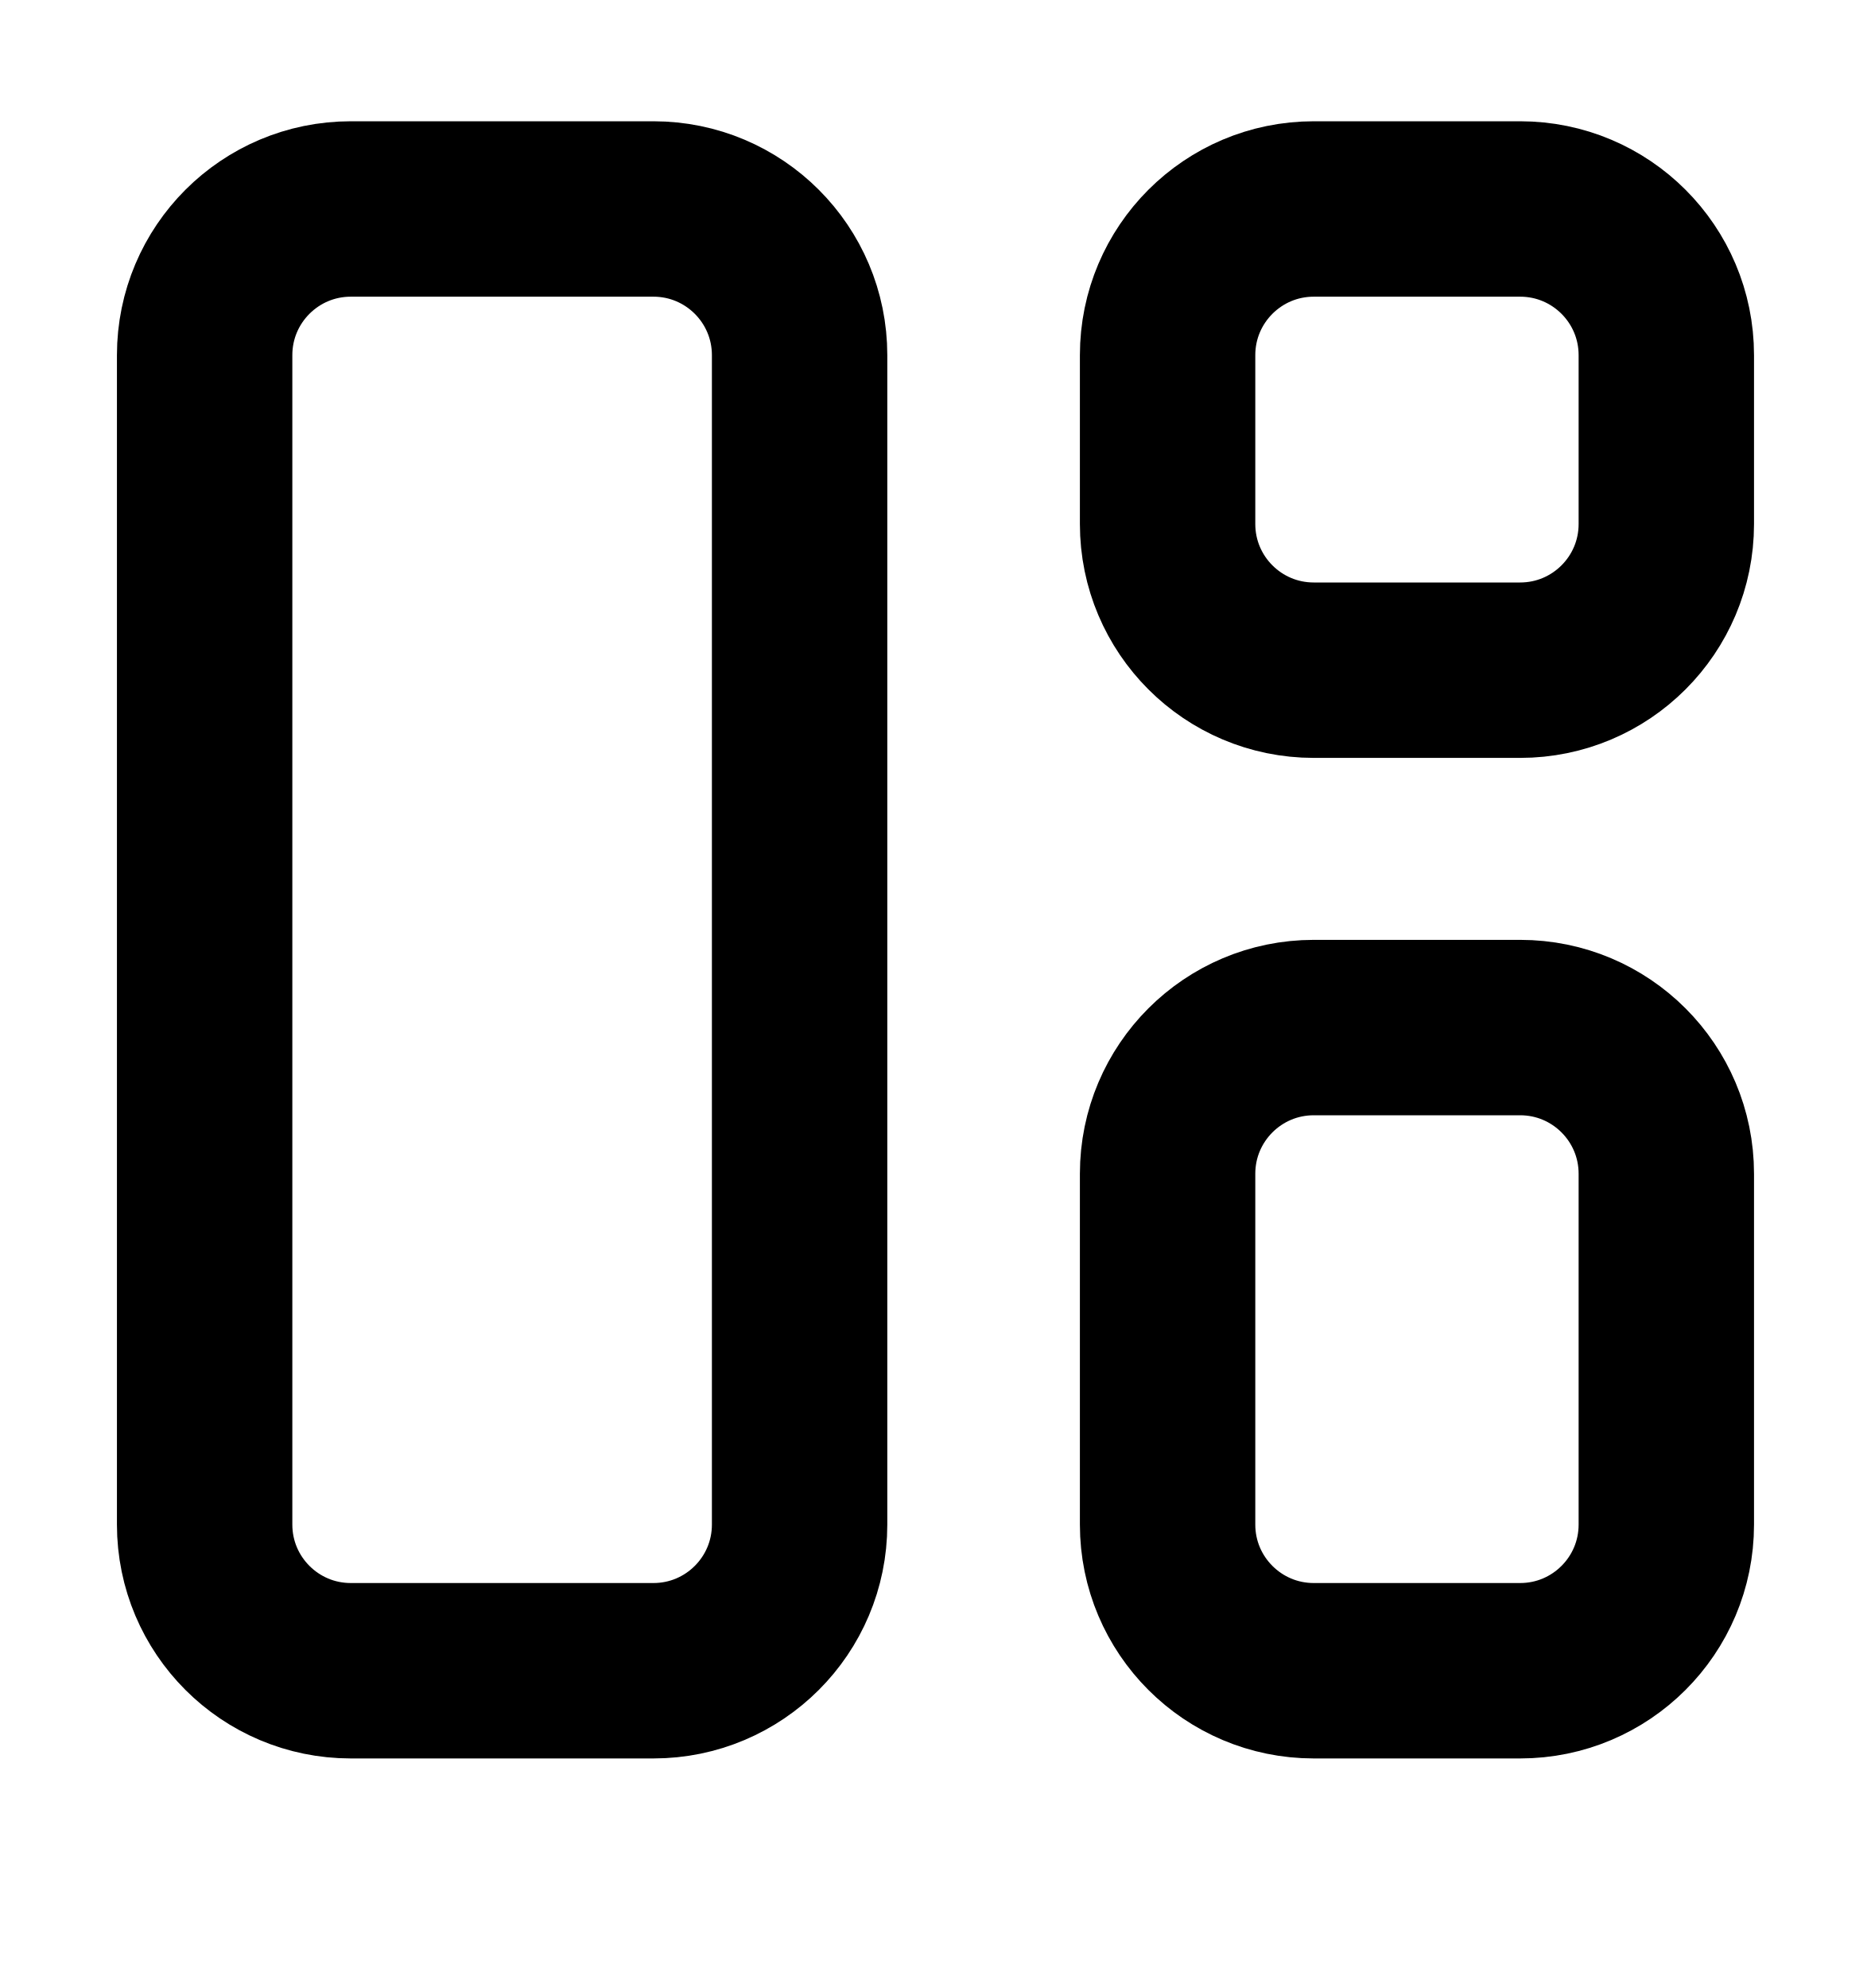
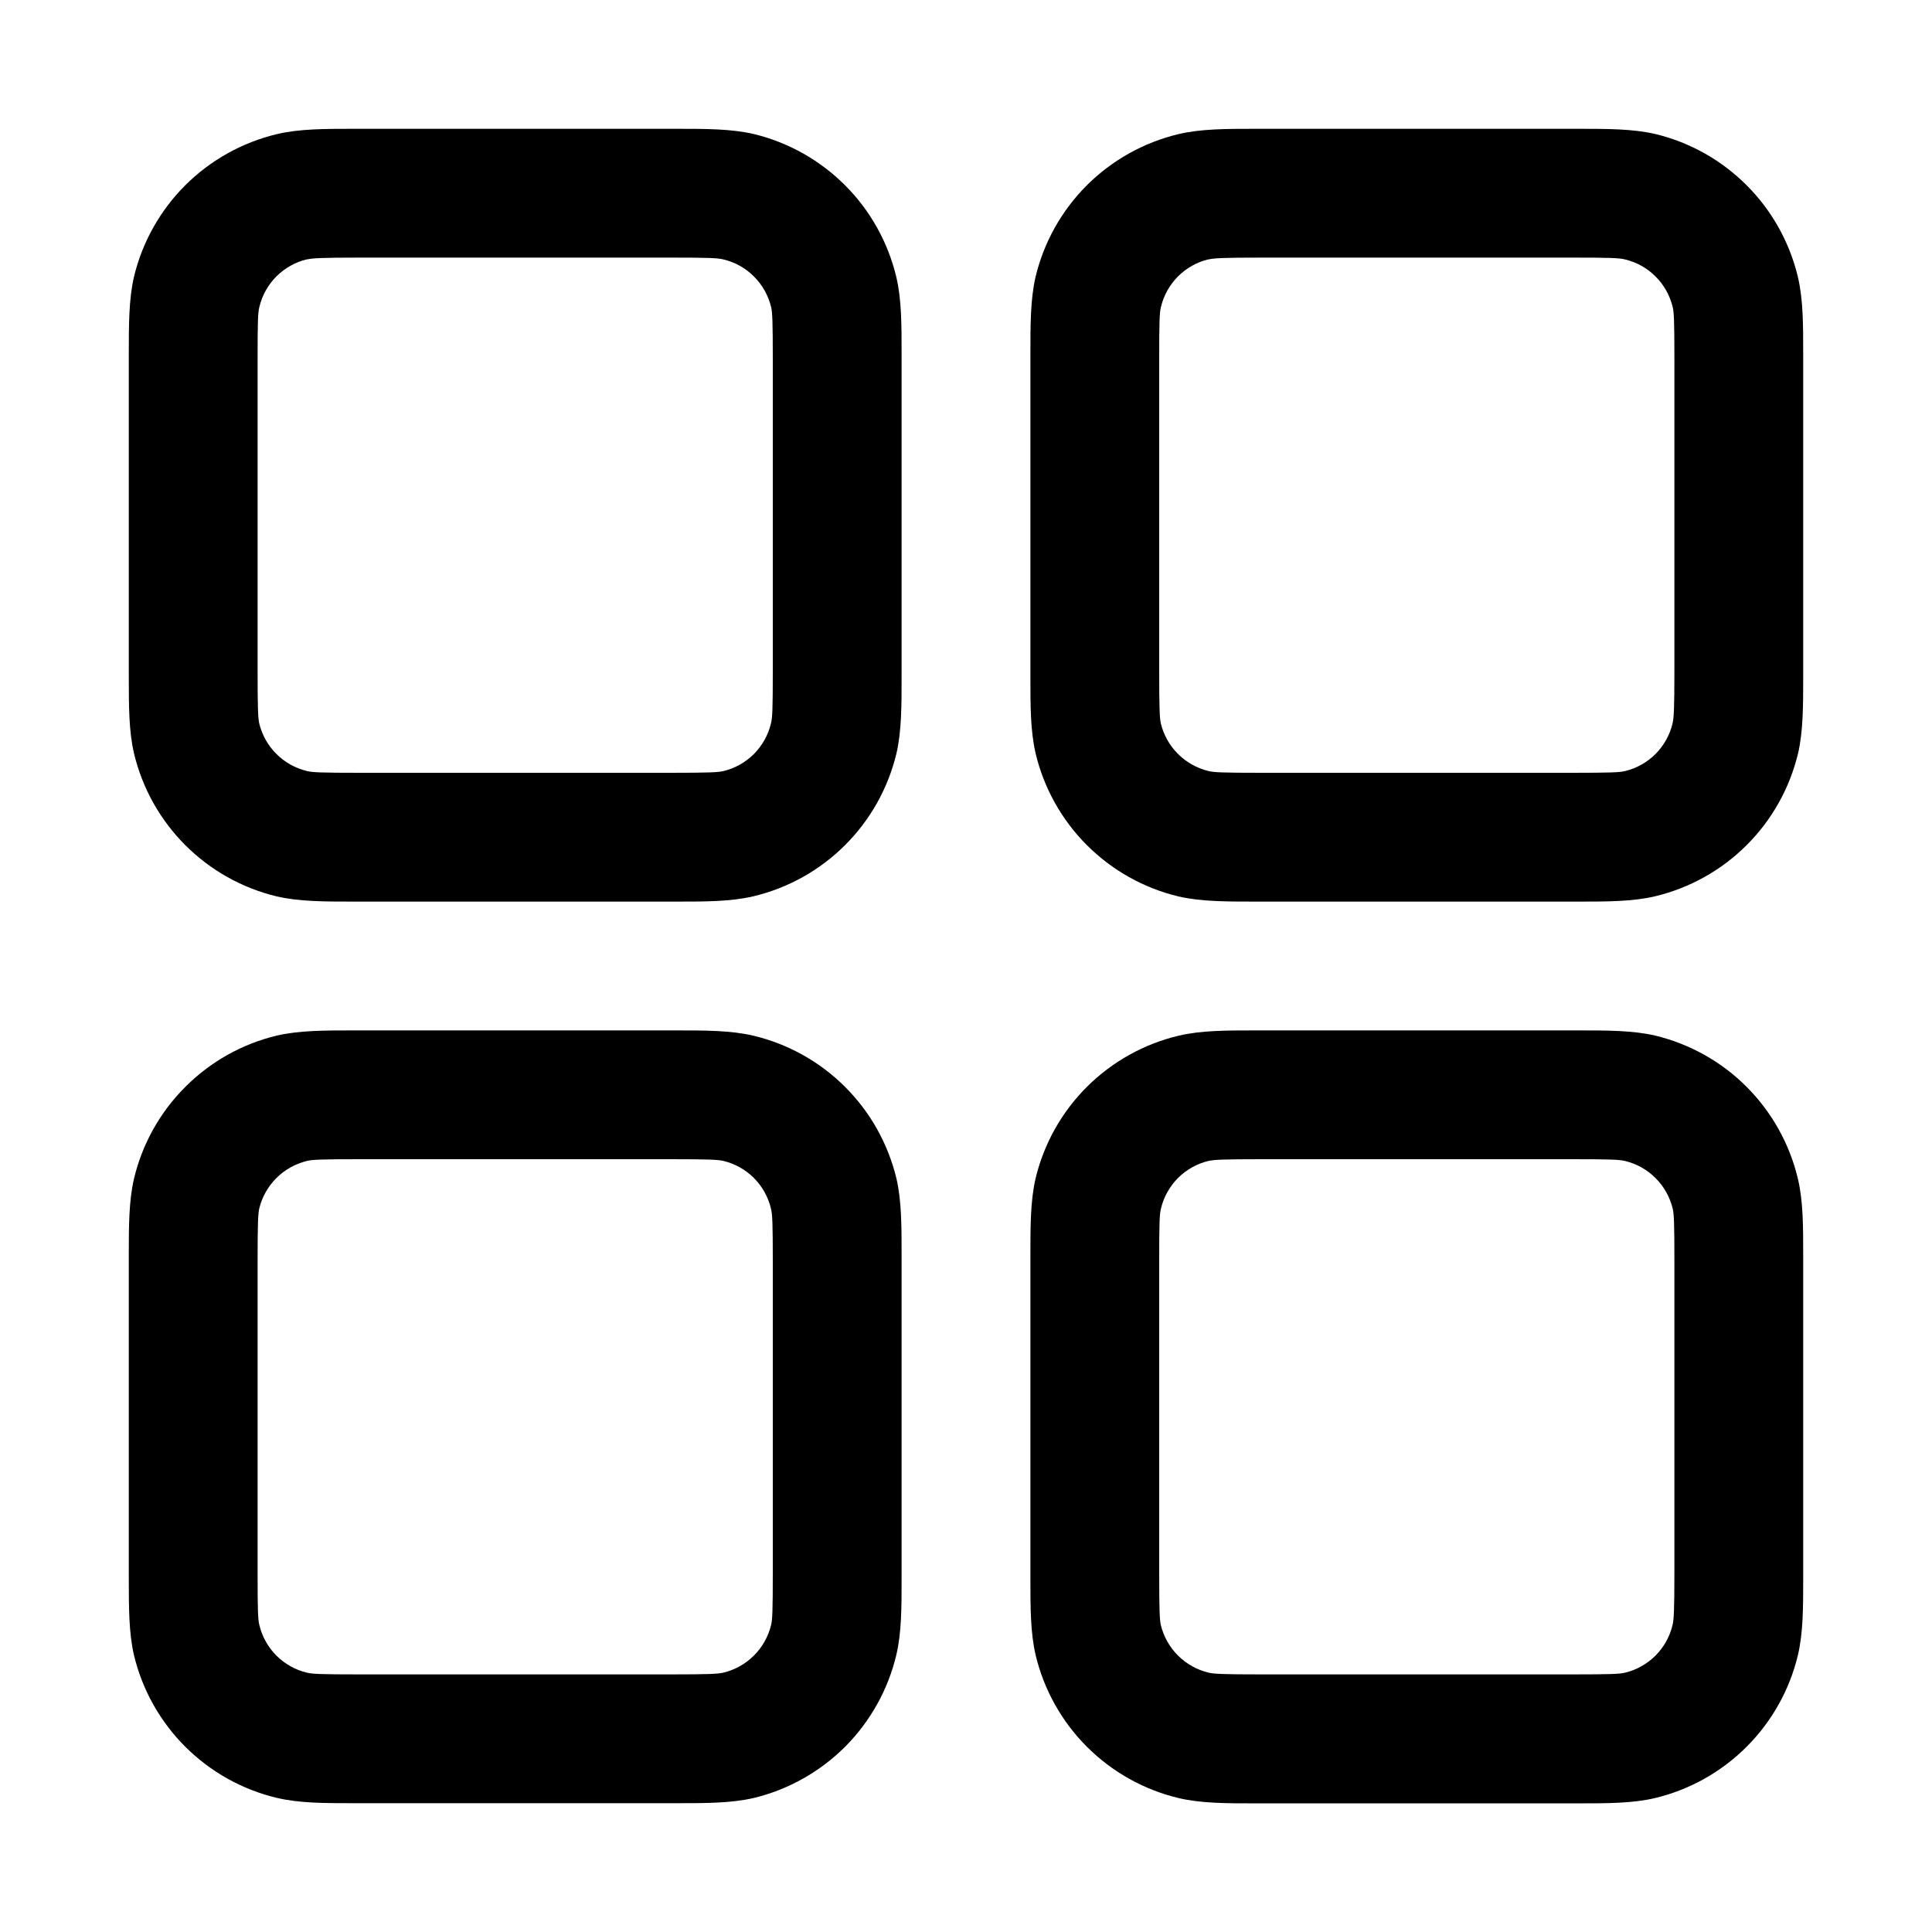
- <svg xmlns="http://www.w3.org/2000/svg" width="16" height="17" viewBox="0 0 16 17" fill="none">
-   <rect x="1.75" y="1.787" width="5.088" height="12.5" rx="1.25" stroke="currentColor" stroke-width="1.5" />
-   <rect x="9.985" y="1.787" width="4.265" height="3.944" rx="1.25" stroke="currentColor" stroke-width="1.5" />
-   <rect x="9.985" y="8.787" width="4.265" height="5.5" rx="1.25" stroke="currentColor" stroke-width="1.5" />
+ <svg xmlns="http://www.w3.org/2000/svg" viewBox="0 0 24 24" fill="none">
+   <path fill-rule="evenodd" clip-rule="evenodd" d="M4.48 1.6H4.4C4.033 1.6 3.718 1.6 3.44 1.666C3.009 1.769 2.615 1.989 2.301 2.302C1.988 2.615 1.767 3.009 1.664 3.44C1.6 3.719 1.6 4.032 1.6 4.4V8.4C1.6 8.767 1.6 9.082 1.665 9.36C1.768 9.791 1.988 10.185 2.302 10.499C2.615 10.812 3.009 11.033 3.44 11.136C3.718 11.2 4.032 11.2 4.4 11.2H8.4C8.766 11.2 9.081 11.2 9.36 11.134C9.791 11.031 10.185 10.811 10.498 10.498C10.812 10.185 11.032 9.791 11.136 9.36C11.2 9.082 11.2 8.768 11.2 8.4V4.4C11.2 4.034 11.2 3.719 11.134 3.44C11.031 3.009 10.811 2.615 10.498 2.302C10.184 1.988 9.79 1.767 9.36 1.664C9.081 1.6 8.768 1.6 8.4 1.6H4.48ZM3.812 3.223C3.881 3.207 3.988 3.2 4.48 3.2H8.32C8.812 3.2 8.918 3.205 8.987 3.223C9.131 3.257 9.262 3.33 9.366 3.435C9.471 3.539 9.544 3.671 9.579 3.814C9.595 3.882 9.6 3.987 9.6 4.48V8.32C9.6 8.813 9.595 8.918 9.577 8.987C9.543 9.131 9.469 9.262 9.365 9.367C9.26 9.471 9.129 9.545 8.985 9.579C8.92 9.594 8.814 9.6 8.32 9.6H4.48C3.987 9.6 3.881 9.595 3.812 9.578C3.669 9.543 3.537 9.47 3.433 9.365C3.328 9.261 3.255 9.129 3.22 8.986C3.206 8.92 3.2 8.815 3.2 8.32V4.48C3.2 3.987 3.204 3.882 3.222 3.813C3.256 3.669 3.33 3.538 3.434 3.433C3.539 3.329 3.67 3.255 3.814 3.221M15.68 1.6H15.6C15.233 1.6 14.918 1.6 14.64 1.666C14.209 1.769 13.815 1.989 13.501 2.302C13.188 2.615 12.967 3.009 12.864 3.44C12.8 3.719 12.8 4.032 12.8 4.4V8.4C12.8 8.767 12.8 9.082 12.865 9.36C12.968 9.791 13.188 10.185 13.502 10.499C13.815 10.812 14.209 11.033 14.64 11.136C14.918 11.2 15.232 11.2 15.6 11.2H19.6C19.966 11.2 20.281 11.2 20.56 11.134C20.991 11.031 21.385 10.811 21.698 10.498C22.012 10.185 22.232 9.791 22.336 9.36C22.4 9.082 22.4 8.768 22.4 8.4V4.4C22.4 4.034 22.4 3.719 22.334 3.44C22.231 3.009 22.011 2.615 21.698 2.302C21.384 1.988 20.991 1.767 20.56 1.664C20.281 1.6 19.968 1.6 19.6 1.6H15.68ZM15.012 3.223C15.081 3.207 15.188 3.2 15.68 3.2H19.52C20.012 3.2 20.118 3.205 20.187 3.223C20.331 3.257 20.462 3.33 20.566 3.435C20.671 3.539 20.744 3.671 20.779 3.814C20.795 3.882 20.8 3.987 20.8 4.48V8.32C20.8 8.813 20.793 8.918 20.777 8.987C20.743 9.131 20.669 9.262 20.565 9.367C20.46 9.471 20.329 9.545 20.185 9.579C20.118 9.595 20.012 9.6 19.52 9.6H15.68C15.187 9.6 15.081 9.595 15.012 9.578C14.869 9.543 14.737 9.47 14.633 9.365C14.528 9.261 14.455 9.129 14.42 8.986C14.406 8.92 14.4 8.815 14.4 8.32V4.48C14.4 3.987 14.404 3.882 14.422 3.813C14.456 3.669 14.53 3.538 14.634 3.433C14.739 3.329 14.87 3.255 15.014 3.221M4.4 12.8H8.4C8.766 12.8 9.081 12.8 9.36 12.866C9.791 12.969 10.185 13.189 10.498 13.502C10.812 13.815 11.032 14.209 11.136 14.64C11.2 14.918 11.2 15.232 11.2 15.6V19.6C11.2 19.966 11.2 20.282 11.134 20.56C11.031 20.991 10.811 21.385 10.498 21.699C10.184 22.012 9.79 22.233 9.36 22.336C9.081 22.4 8.768 22.4 8.4 22.4H4.4C4.033 22.4 3.718 22.4 3.44 22.334C3.009 22.232 2.615 22.011 2.301 21.698C1.988 21.385 1.767 20.991 1.664 20.56C1.6 20.282 1.6 19.968 1.6 19.6V15.6C1.6 15.234 1.6 14.918 1.665 14.64C1.768 14.209 1.988 13.815 2.302 13.502C2.615 13.188 3.009 12.967 3.44 12.864C3.718 12.8 4.032 12.8 4.4 12.8ZM4.48 14.4C3.987 14.4 3.881 14.405 3.812 14.422C3.669 14.457 3.537 14.53 3.433 14.635C3.328 14.739 3.255 14.871 3.22 15.014C3.206 15.08 3.2 15.186 3.2 15.68V19.52C3.2 20.013 3.204 20.119 3.222 20.187C3.256 20.331 3.33 20.462 3.434 20.567C3.539 20.671 3.67 20.745 3.814 20.779C3.881 20.795 3.987 20.8 4.48 20.8H8.32C8.812 20.8 8.918 20.794 8.987 20.778C9.131 20.743 9.262 20.67 9.366 20.565C9.471 20.461 9.544 20.329 9.579 20.186C9.595 20.119 9.6 20.013 9.6 19.52V15.68C9.6 15.187 9.595 15.082 9.577 15.013C9.543 14.869 9.469 14.738 9.365 14.633C9.26 14.529 9.129 14.455 8.985 14.421C8.92 14.406 8.814 14.4 8.32 14.4H4.48ZM15.68 12.8H15.6C15.233 12.8 14.918 12.8 14.64 12.866C14.209 12.969 13.815 13.189 13.501 13.502C13.188 13.815 12.967 14.209 12.864 14.64C12.8 14.918 12.8 15.232 12.8 15.6V19.6C12.8 19.966 12.8 20.282 12.865 20.56C12.968 20.991 13.188 21.385 13.502 21.699C13.815 22.012 14.209 22.233 14.64 22.336C14.918 22.402 15.233 22.402 15.6 22.402H19.6C19.966 22.402 20.281 22.402 20.56 22.336C20.99 22.233 21.384 22.012 21.697 21.699C22.01 21.386 22.231 20.992 22.334 20.562C22.4 20.283 22.4 19.968 22.4 19.602V15.602C22.4 15.235 22.4 14.92 22.334 14.642C22.231 14.21 22.011 13.816 21.698 13.502C21.385 13.188 20.991 12.968 20.56 12.864C20.281 12.8 19.968 12.8 19.6 12.8H15.68ZM15.012 14.422C15.081 14.406 15.188 14.4 15.68 14.4H19.52C20.012 14.4 20.118 14.405 20.187 14.422C20.331 14.457 20.462 14.53 20.566 14.635C20.671 14.739 20.744 14.871 20.779 15.014C20.795 15.082 20.8 15.187 20.8 15.68V19.52C20.8 20.013 20.793 20.119 20.777 20.187C20.743 20.331 20.669 20.462 20.565 20.567C20.46 20.671 20.329 20.745 20.185 20.779C20.118 20.795 20.012 20.8 19.52 20.8H15.68C15.187 20.8 15.081 20.794 15.012 20.778C14.869 20.743 14.737 20.67 14.633 20.565C14.528 20.461 14.455 20.329 14.42 20.186C14.406 20.12 14.4 20.015 14.4 19.52V15.68C14.4 15.187 14.404 15.082 14.422 15.013C14.456 14.869 14.53 14.738 14.634 14.633C14.739 14.529 14.87 14.455 15.014 14.421" fill="currentColor" />
</svg>
